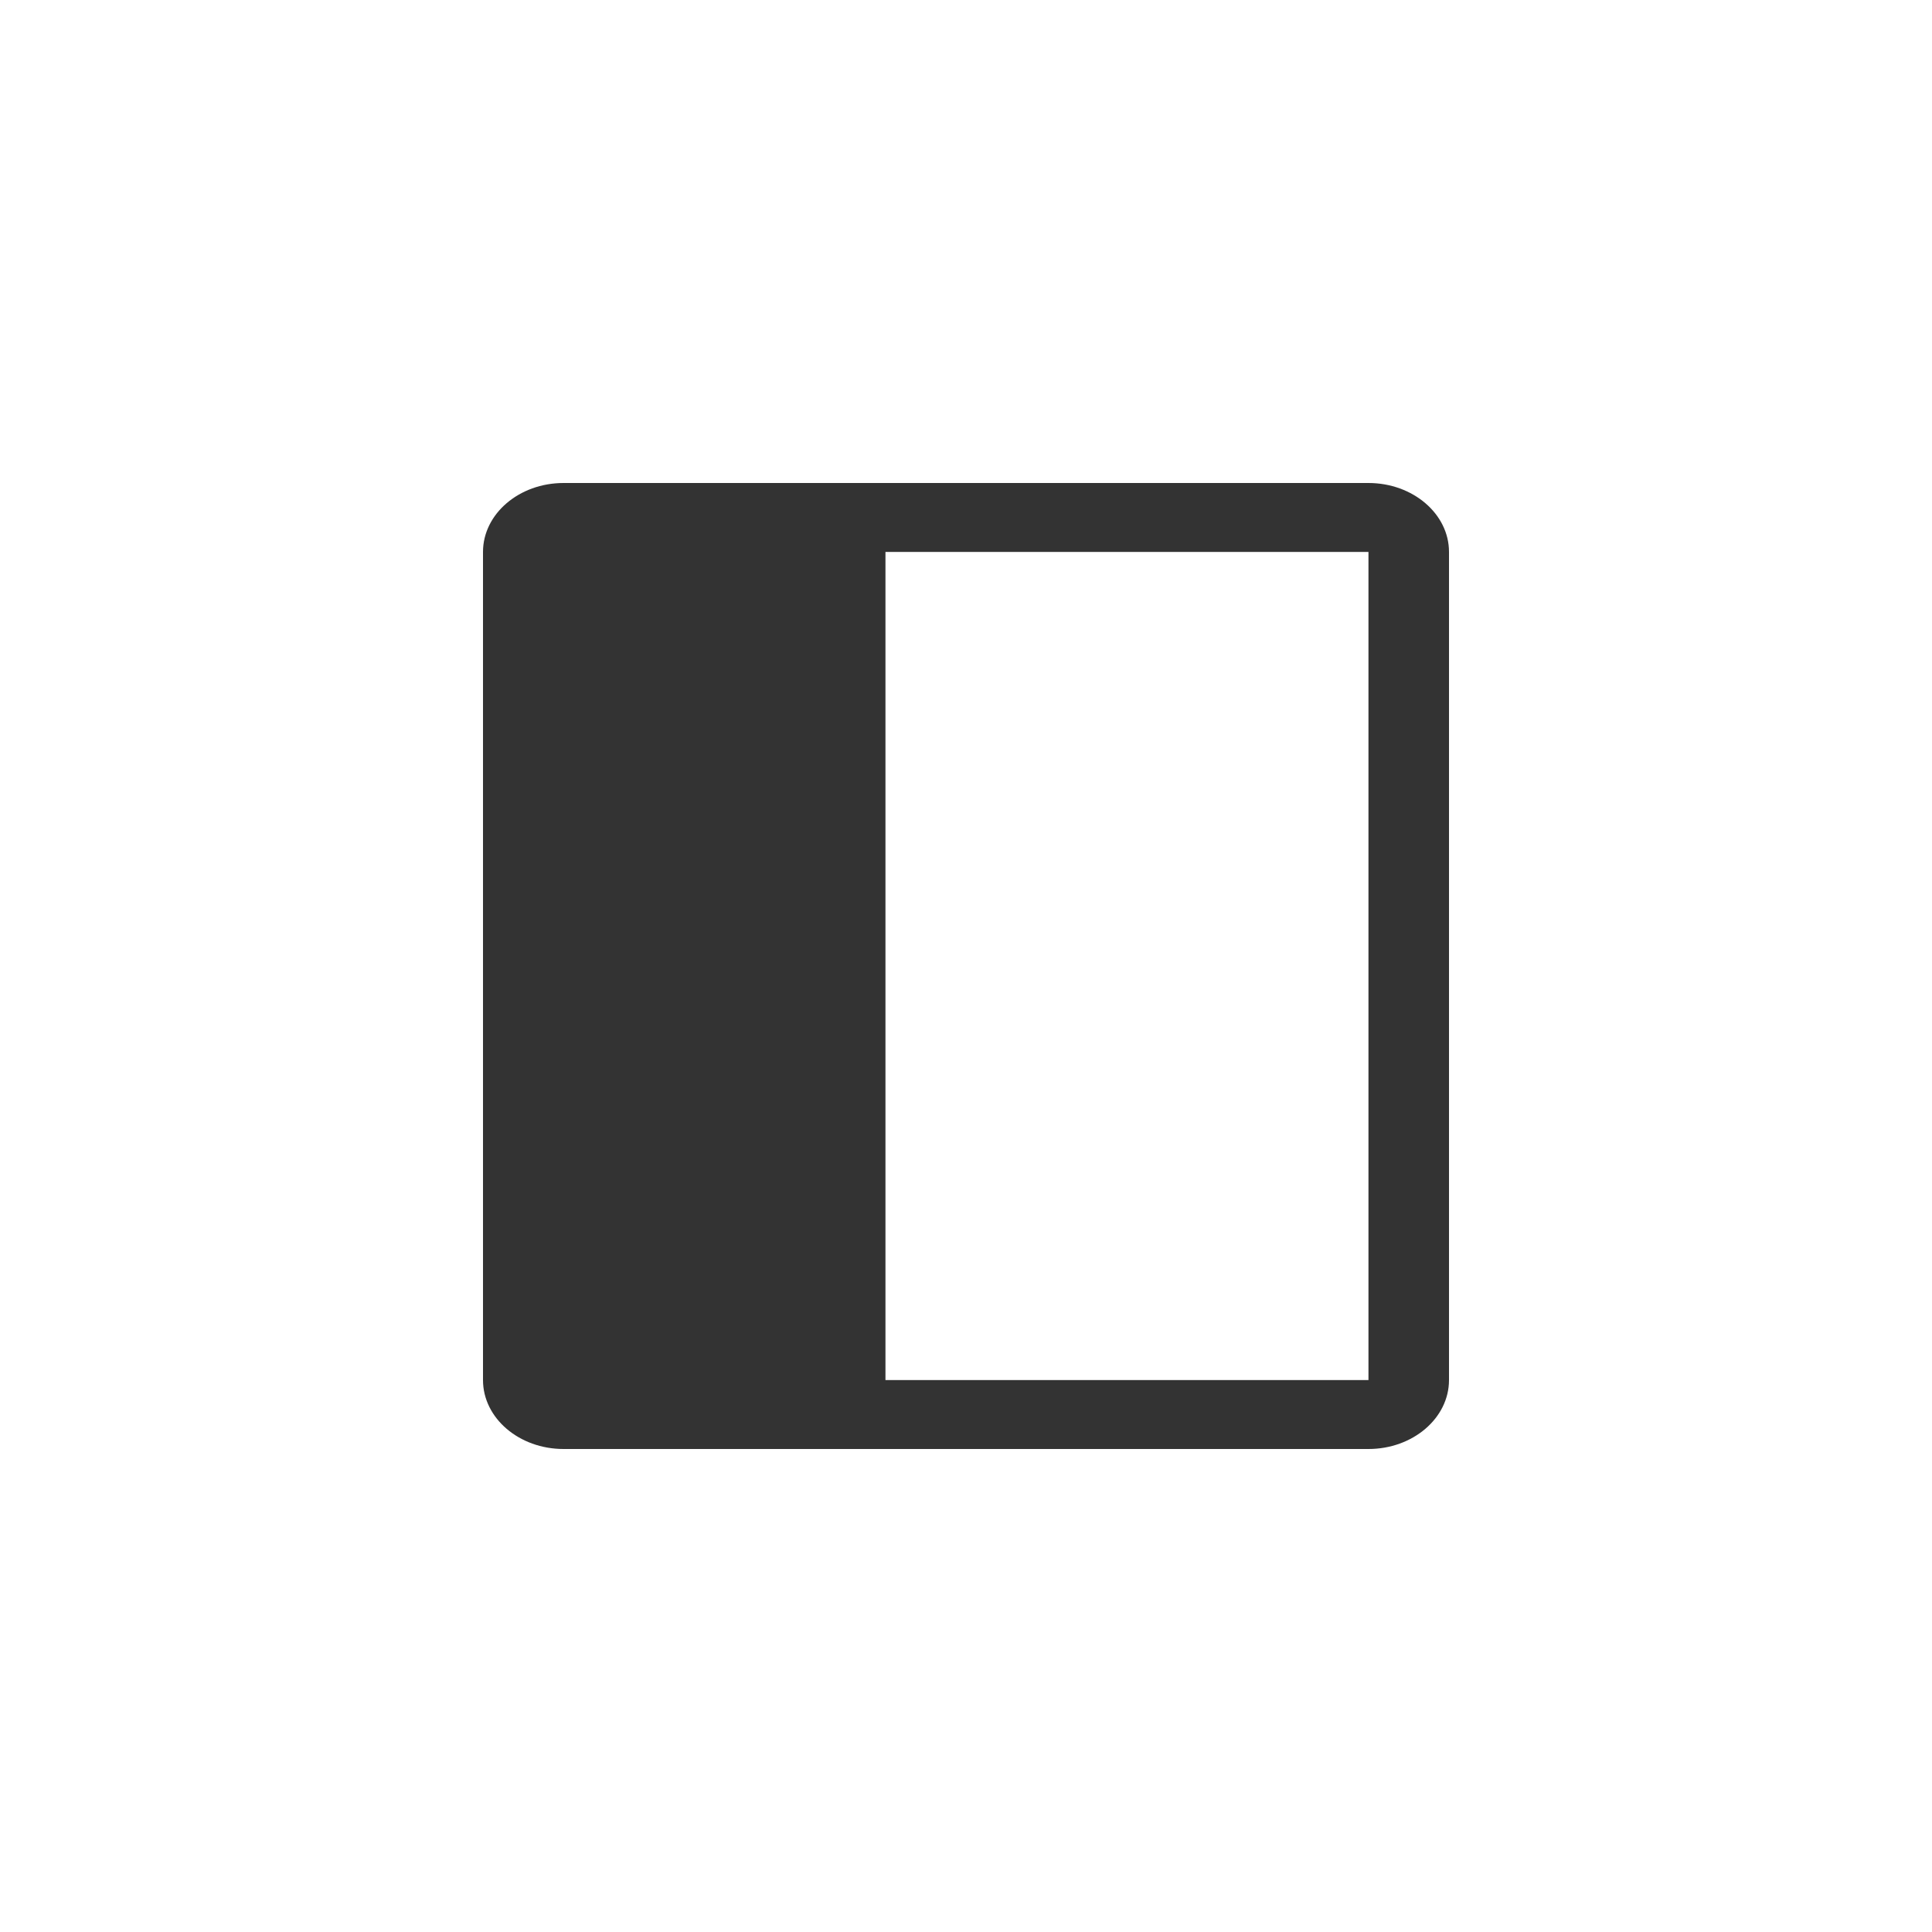
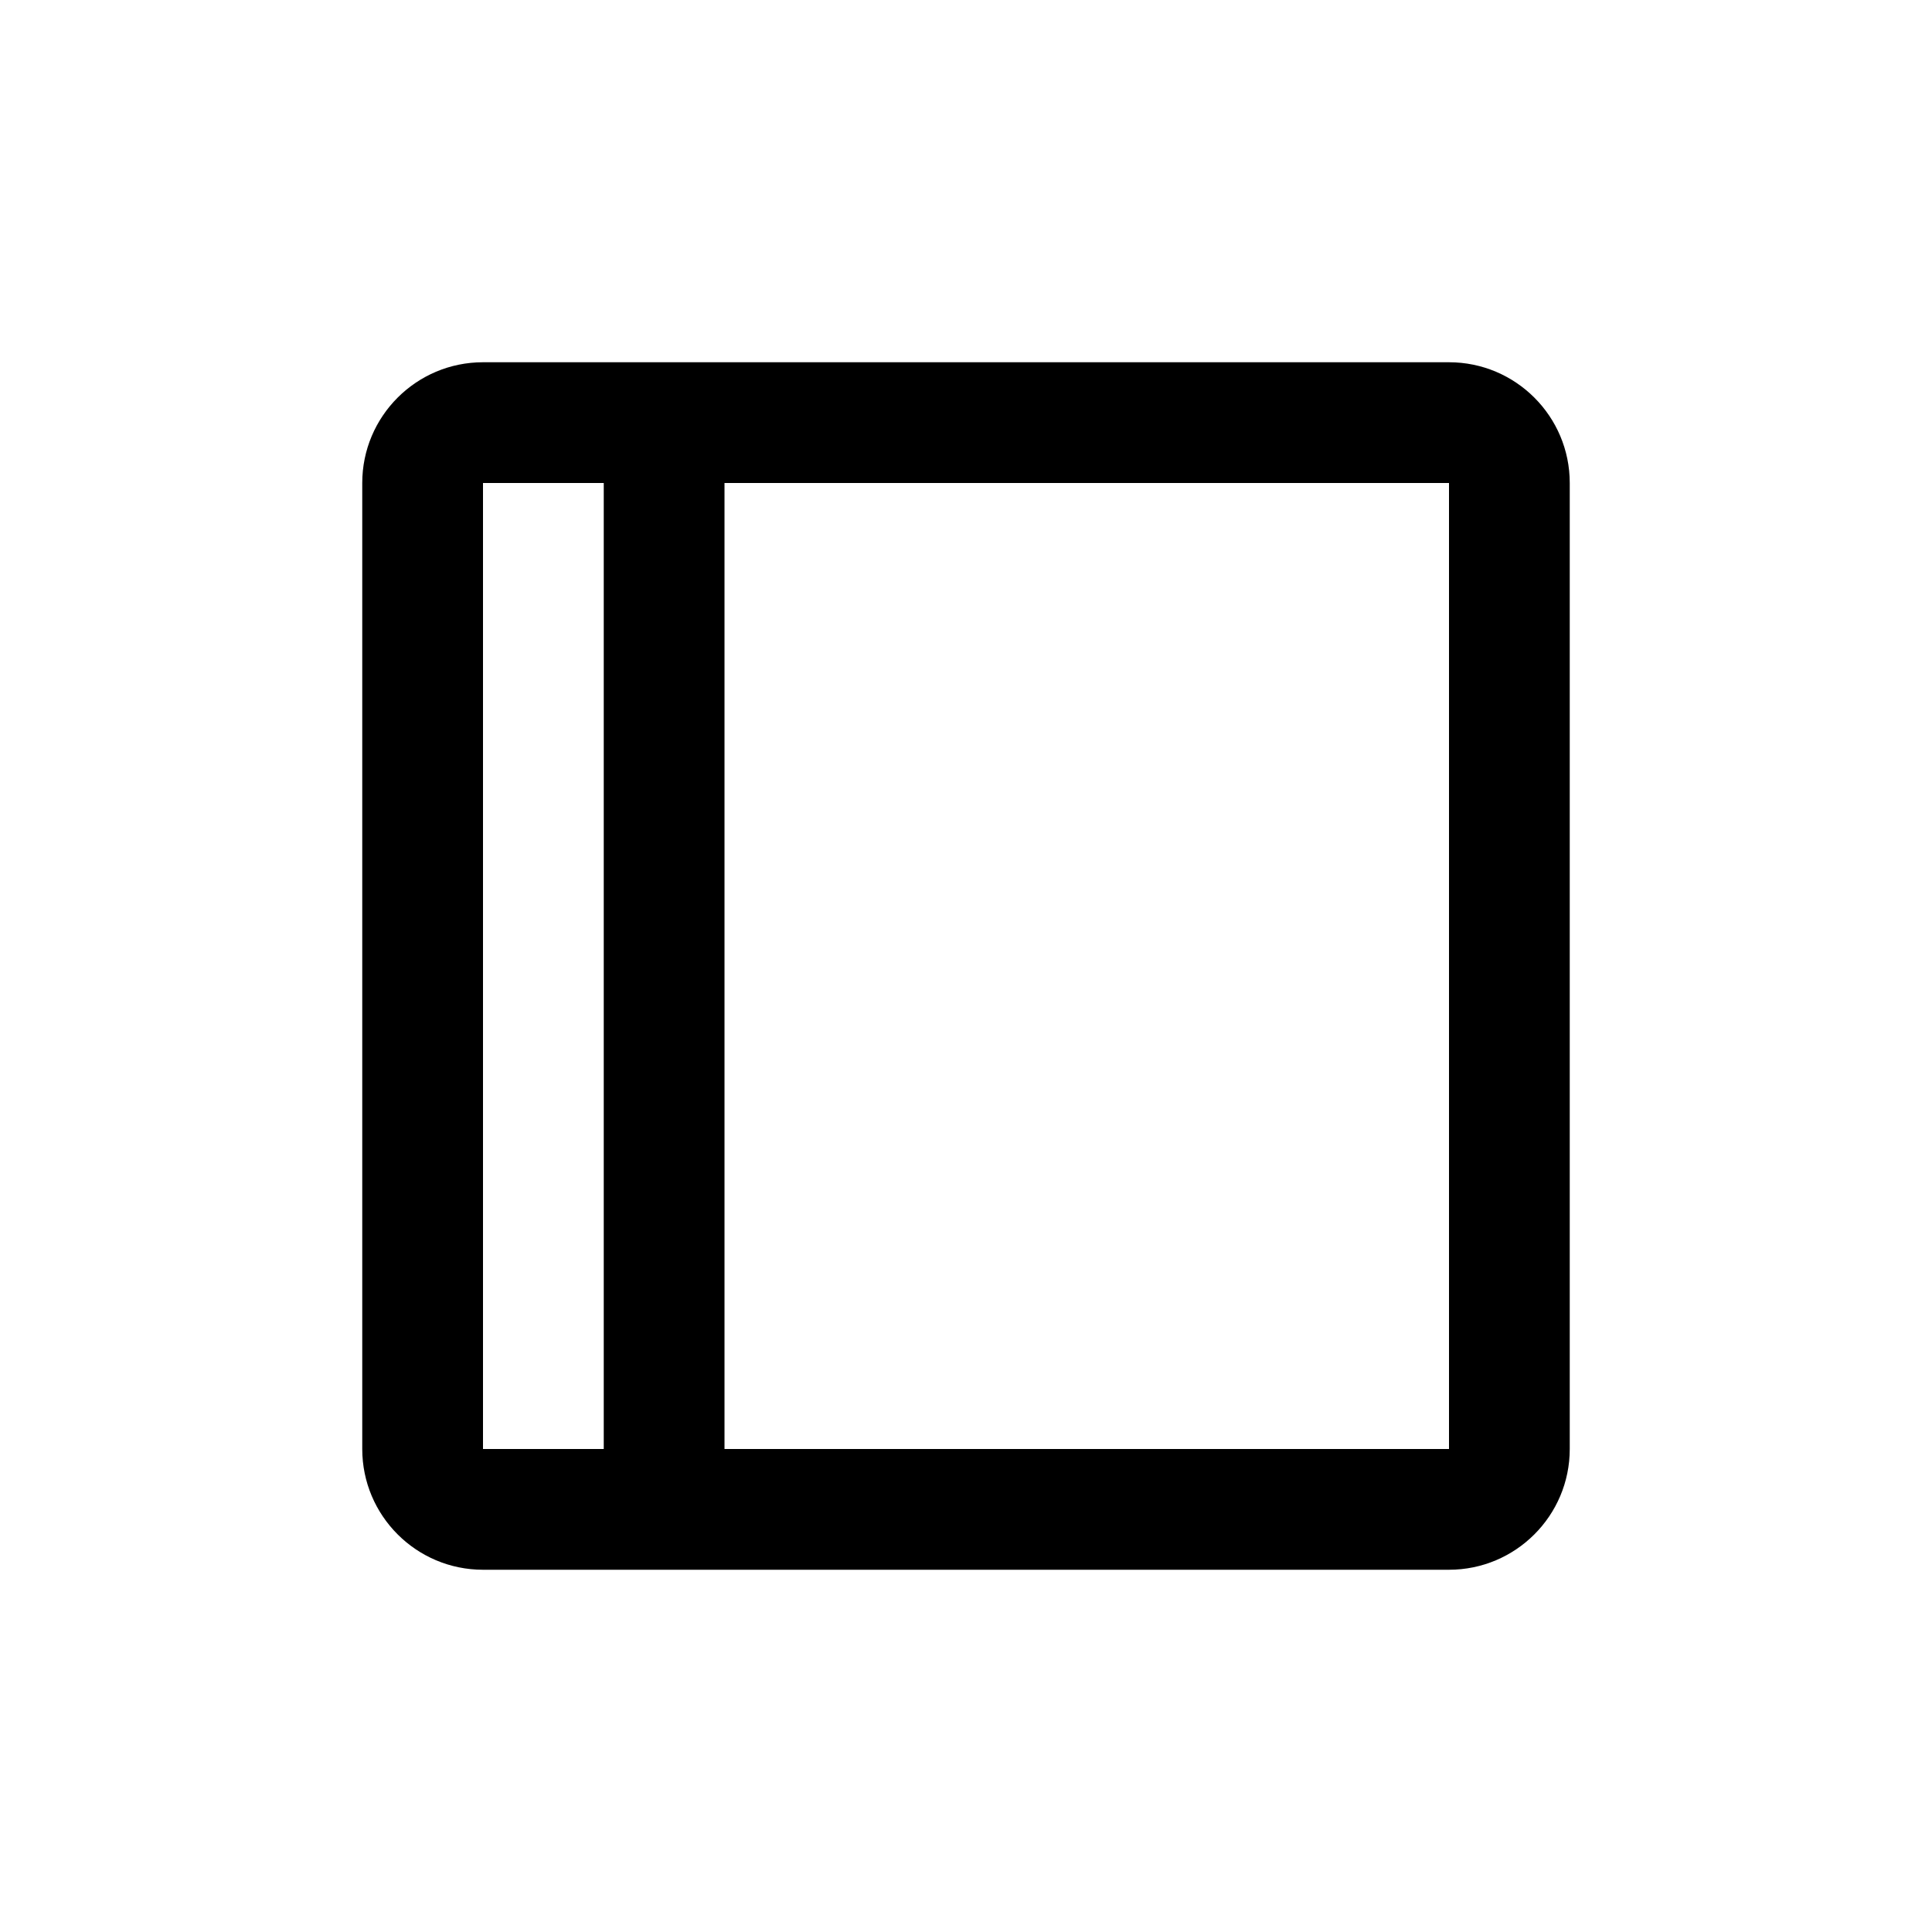
- <svg xmlns="http://www.w3.org/2000/svg" width="16" height="16" viewBox="0 0 16 16" fill="none">
-   <path fill-rule="evenodd" clip-rule="evenodd" d="M4.667 4C4.299 4 4 4.256 4 4.571V11.429C4 11.744 4.299 12 4.667 12H11.333C11.701 12 12 11.744 12 11.429V4.571C12 4.256 11.701 4 11.333 4H4.667ZM7.333 11.429V4.571H11.333V11.429H7.333Z" fill="black" fill-opacity="0.8" />
+ <svg xmlns="http://www.w3.org/2000/svg" viewBox="0 0 16 16">
+   <path fill-rule="evenodd" clip-rule="evenodd" d="M4 12L4 4H5V12H4ZM5 13H4C3.448 13 3 12.552 3 12V4C3 3.448 3.448 3 4 3H5H12C12.552 3 13 3.448 13 4V12C13 12.552 12.552 13 12 13H5ZM6 4H12V12H6V4Z" />
</svg>
